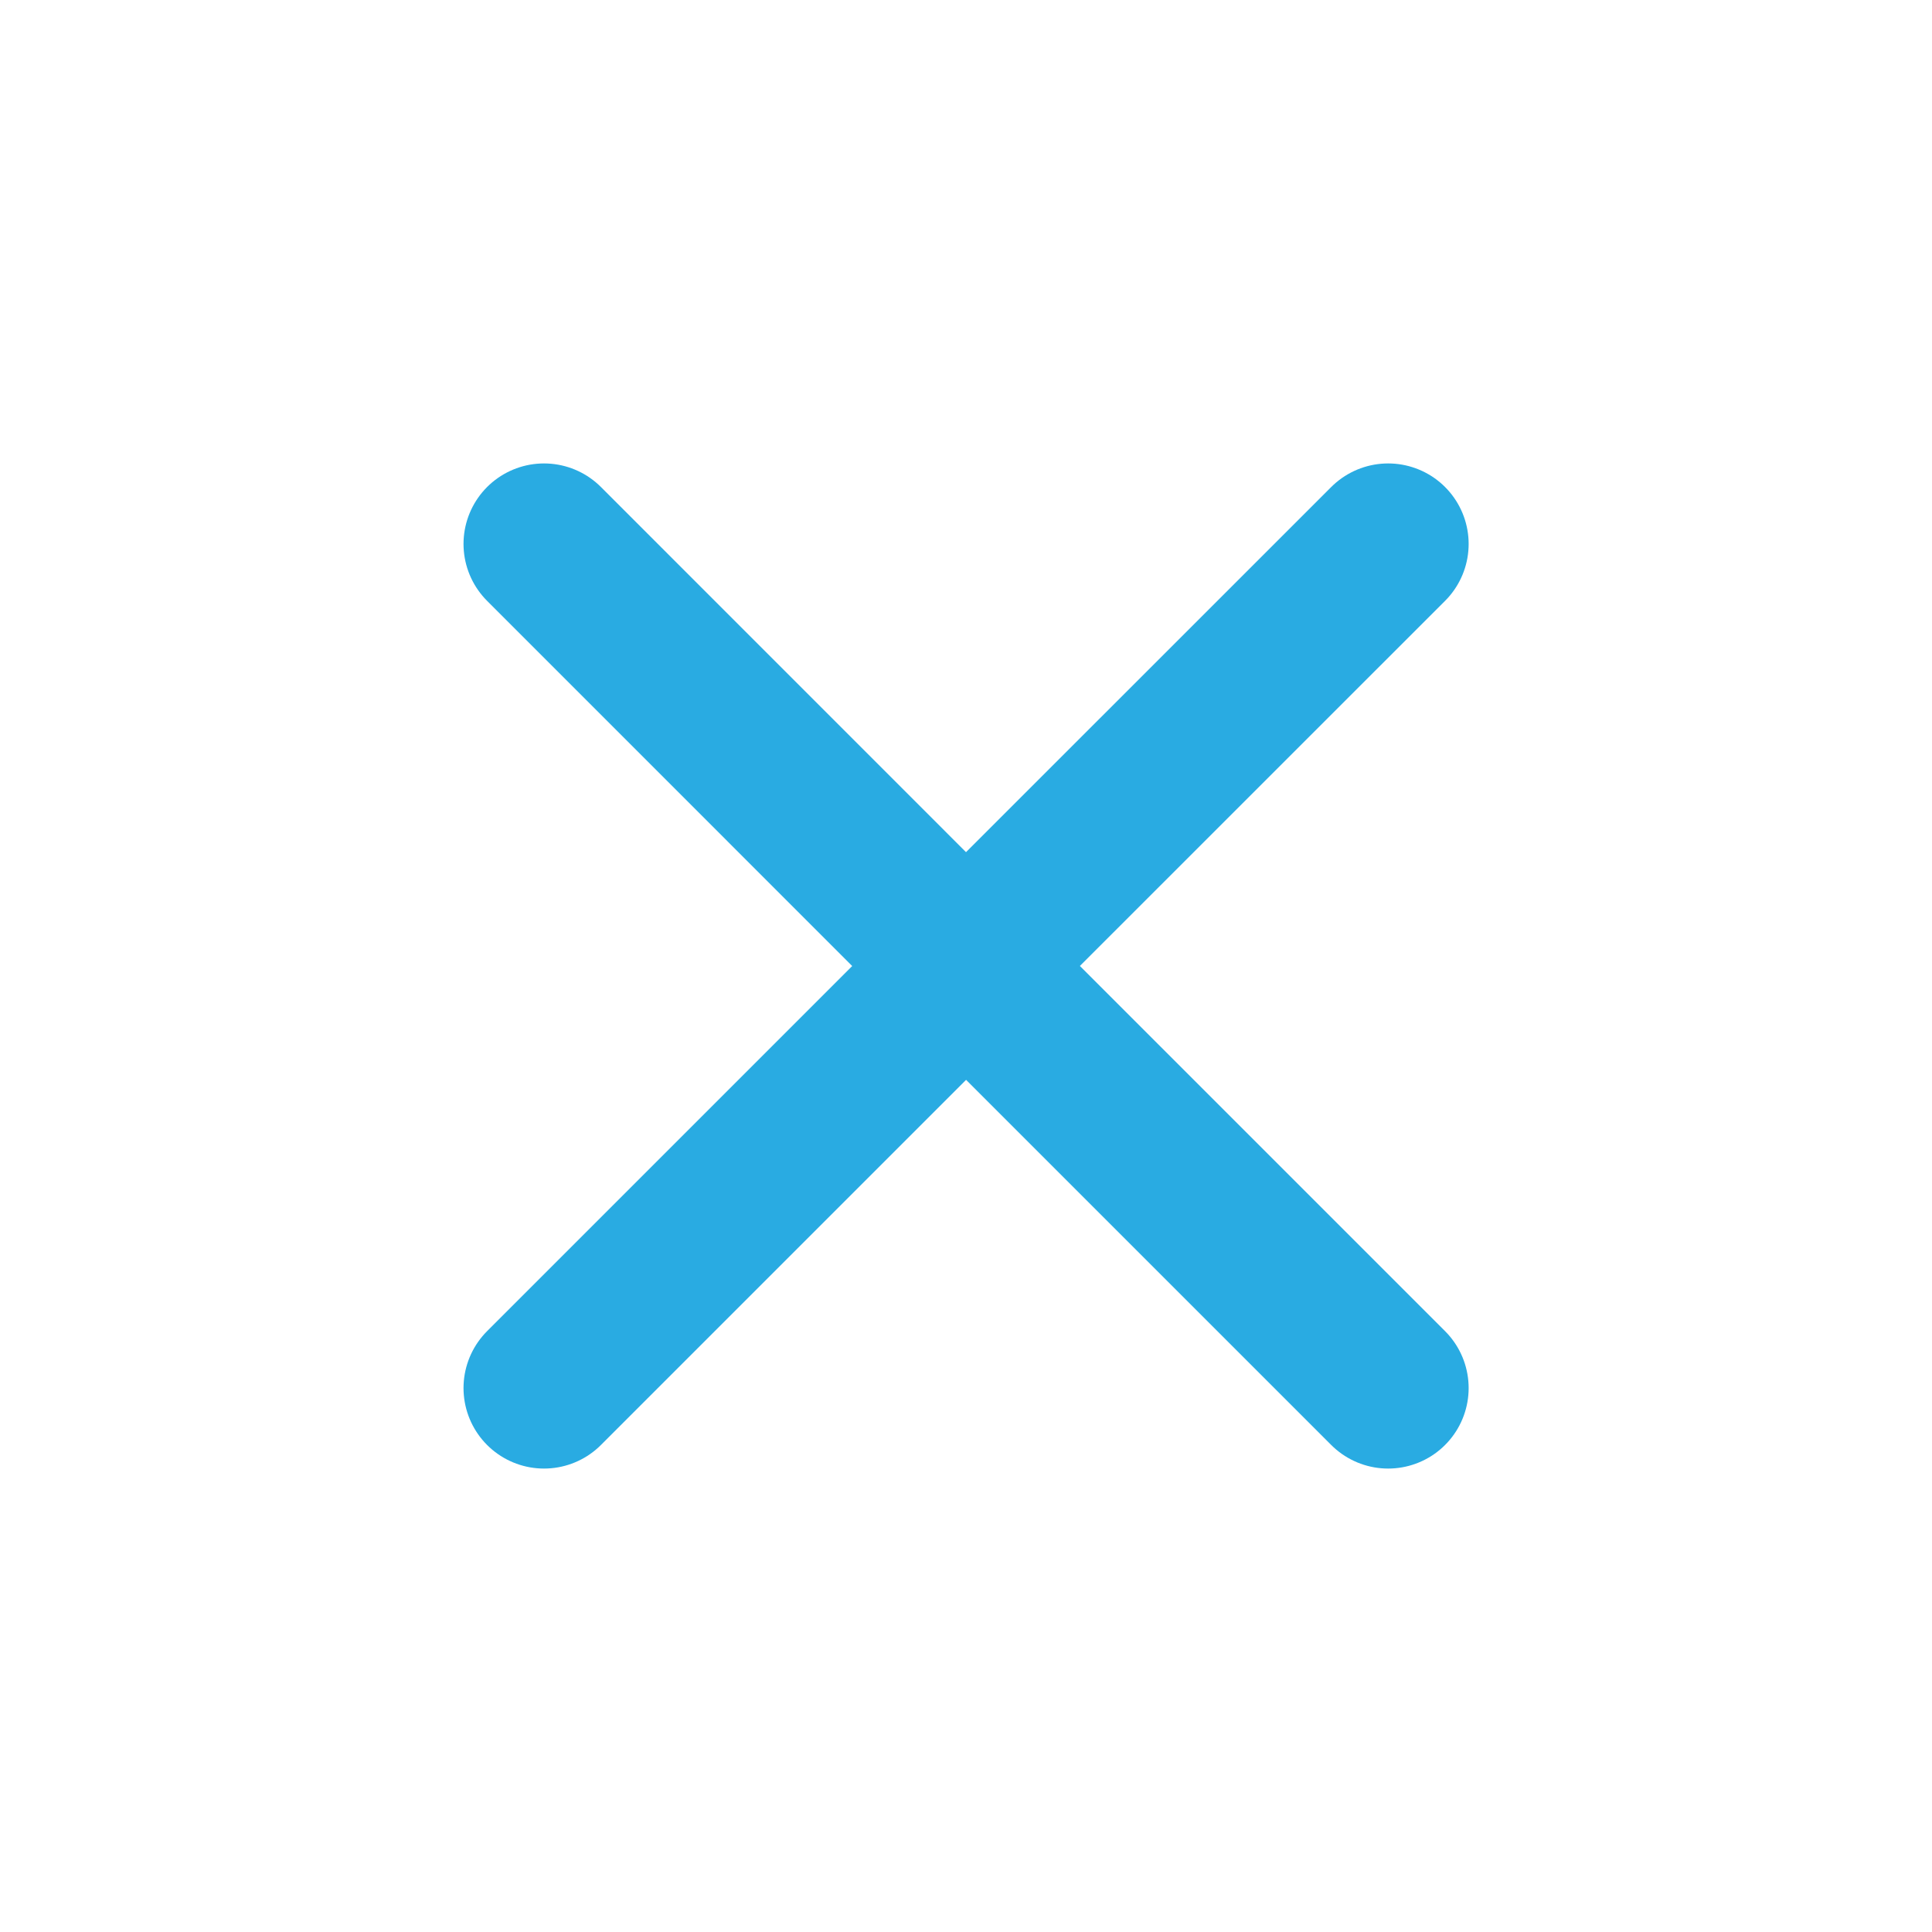
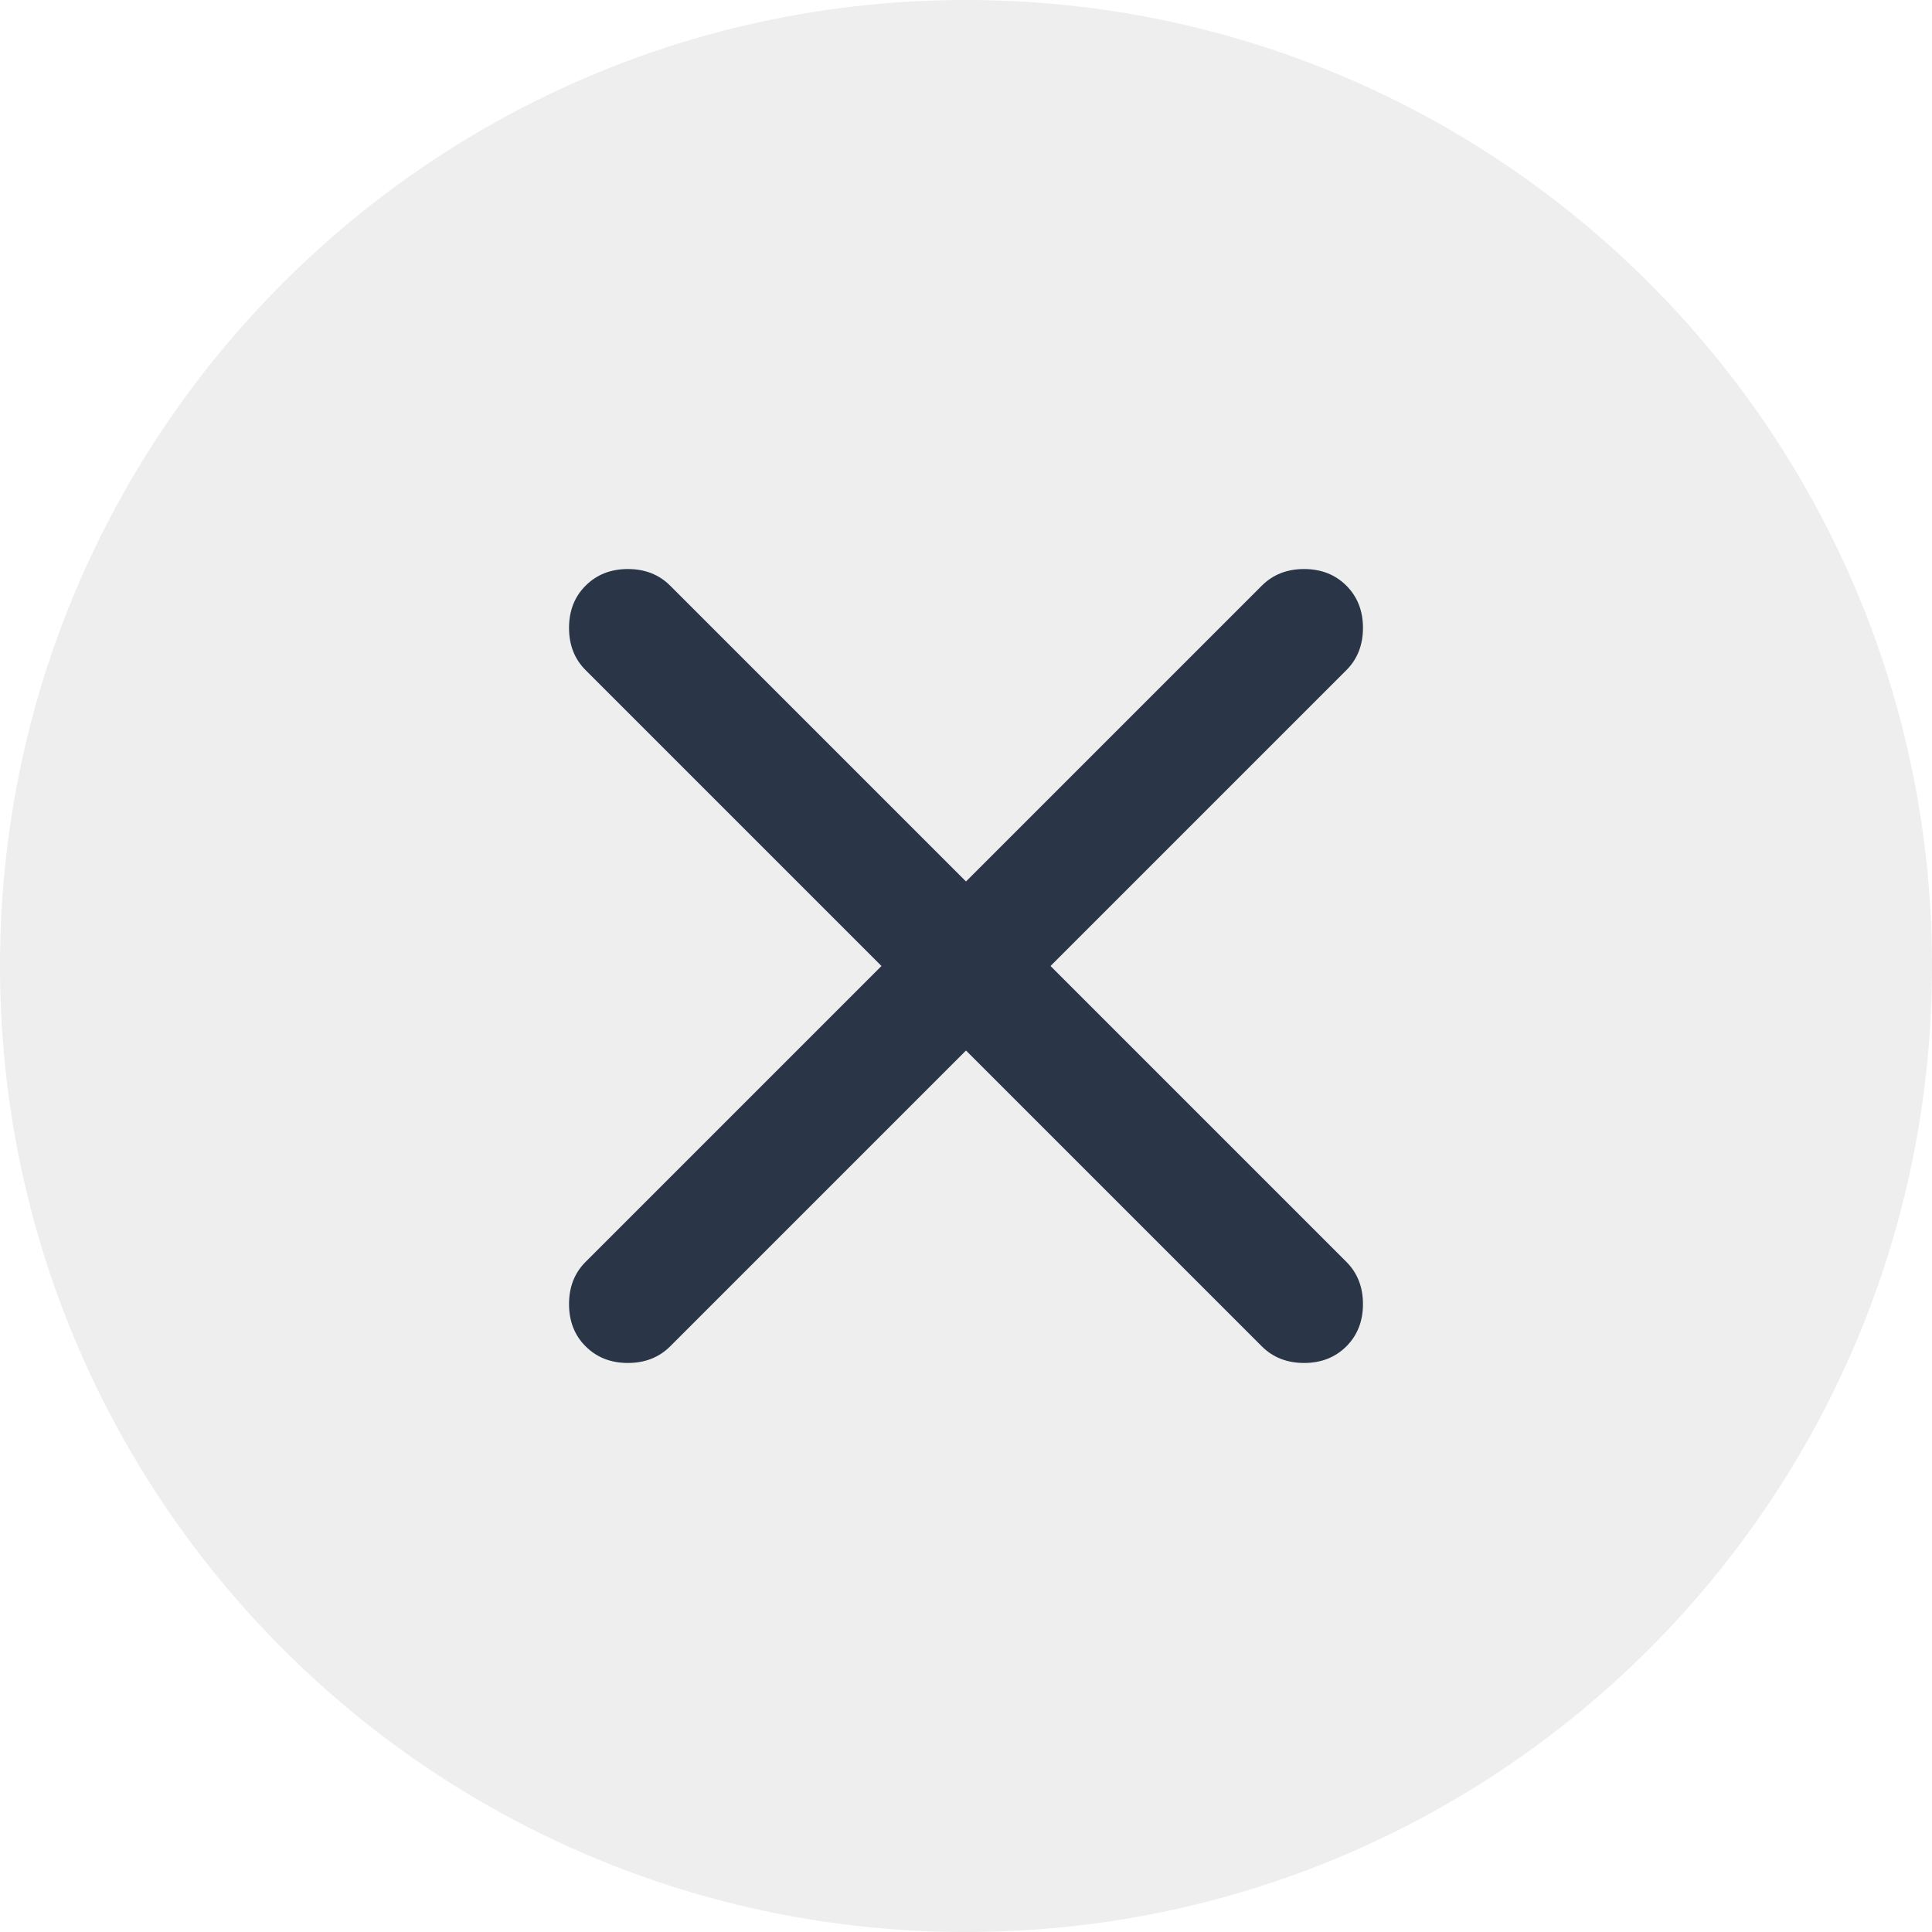
- <svg xmlns="http://www.w3.org/2000/svg" width="24" height="24" viewBox="0 0 24 24" fill="none">
-   <path d="M12.001 12L17.244 17.243M6.758 17.243L12.001 12L6.758 17.243ZM17.244 6.757L12 12L17.244 6.757ZM12 12L6.758 6.757L12 12Z" stroke="#29ABE2" stroke-width="2" stroke-linecap="round" stroke-linejoin="round" />
+ <svg xmlns="http://www.w3.org/2000/svg" width="32" height="32" viewBox="0 0 32 32" fill="none">
+   <rect width="32" height="32" rx="16" fill="#EEEEEE" />
+   <mask id="mask0_71720_5493" style="mask-type:alpha" maskUnits="userSpaceOnUse" x="4" y="4" width="24" height="24">
+     <rect x="4" y="4" width="24" height="24" fill="#D9D9D9" />
+   </mask>
+   <g mask="url(#mask0_71720_5493)">
+     <path d="M16 17.4L11.1 22.3C10.916 22.483 10.683 22.575 10.4 22.575C10.117 22.575 9.883 22.483 9.7 22.3C9.516 22.117 9.425 21.883 9.425 21.6C9.425 21.317 9.516 21.083 9.7 20.9L14.6 16L9.7 11.1C9.516 10.917 9.425 10.683 9.425 10.4C9.425 10.117 9.516 9.883 9.7 9.7C9.883 9.517 10.117 9.425 10.4 9.425C10.683 9.425 10.916 9.517 11.1 9.7L16 14.6L20.9 9.7C21.083 9.517 21.317 9.425 21.6 9.425C21.883 9.425 22.116 9.517 22.3 9.7C22.483 9.883 22.575 10.117 22.575 10.4C22.575 10.683 22.483 10.917 22.3 11.1L17.4 16L22.3 20.9C22.483 21.083 22.575 21.317 22.575 21.6C22.575 21.883 22.483 22.117 22.3 22.3C22.116 22.483 21.883 22.575 21.6 22.575C21.317 22.575 21.083 22.483 20.9 22.3L16 17.4Z" fill="#2A3647" />
+   </g>
</svg>
